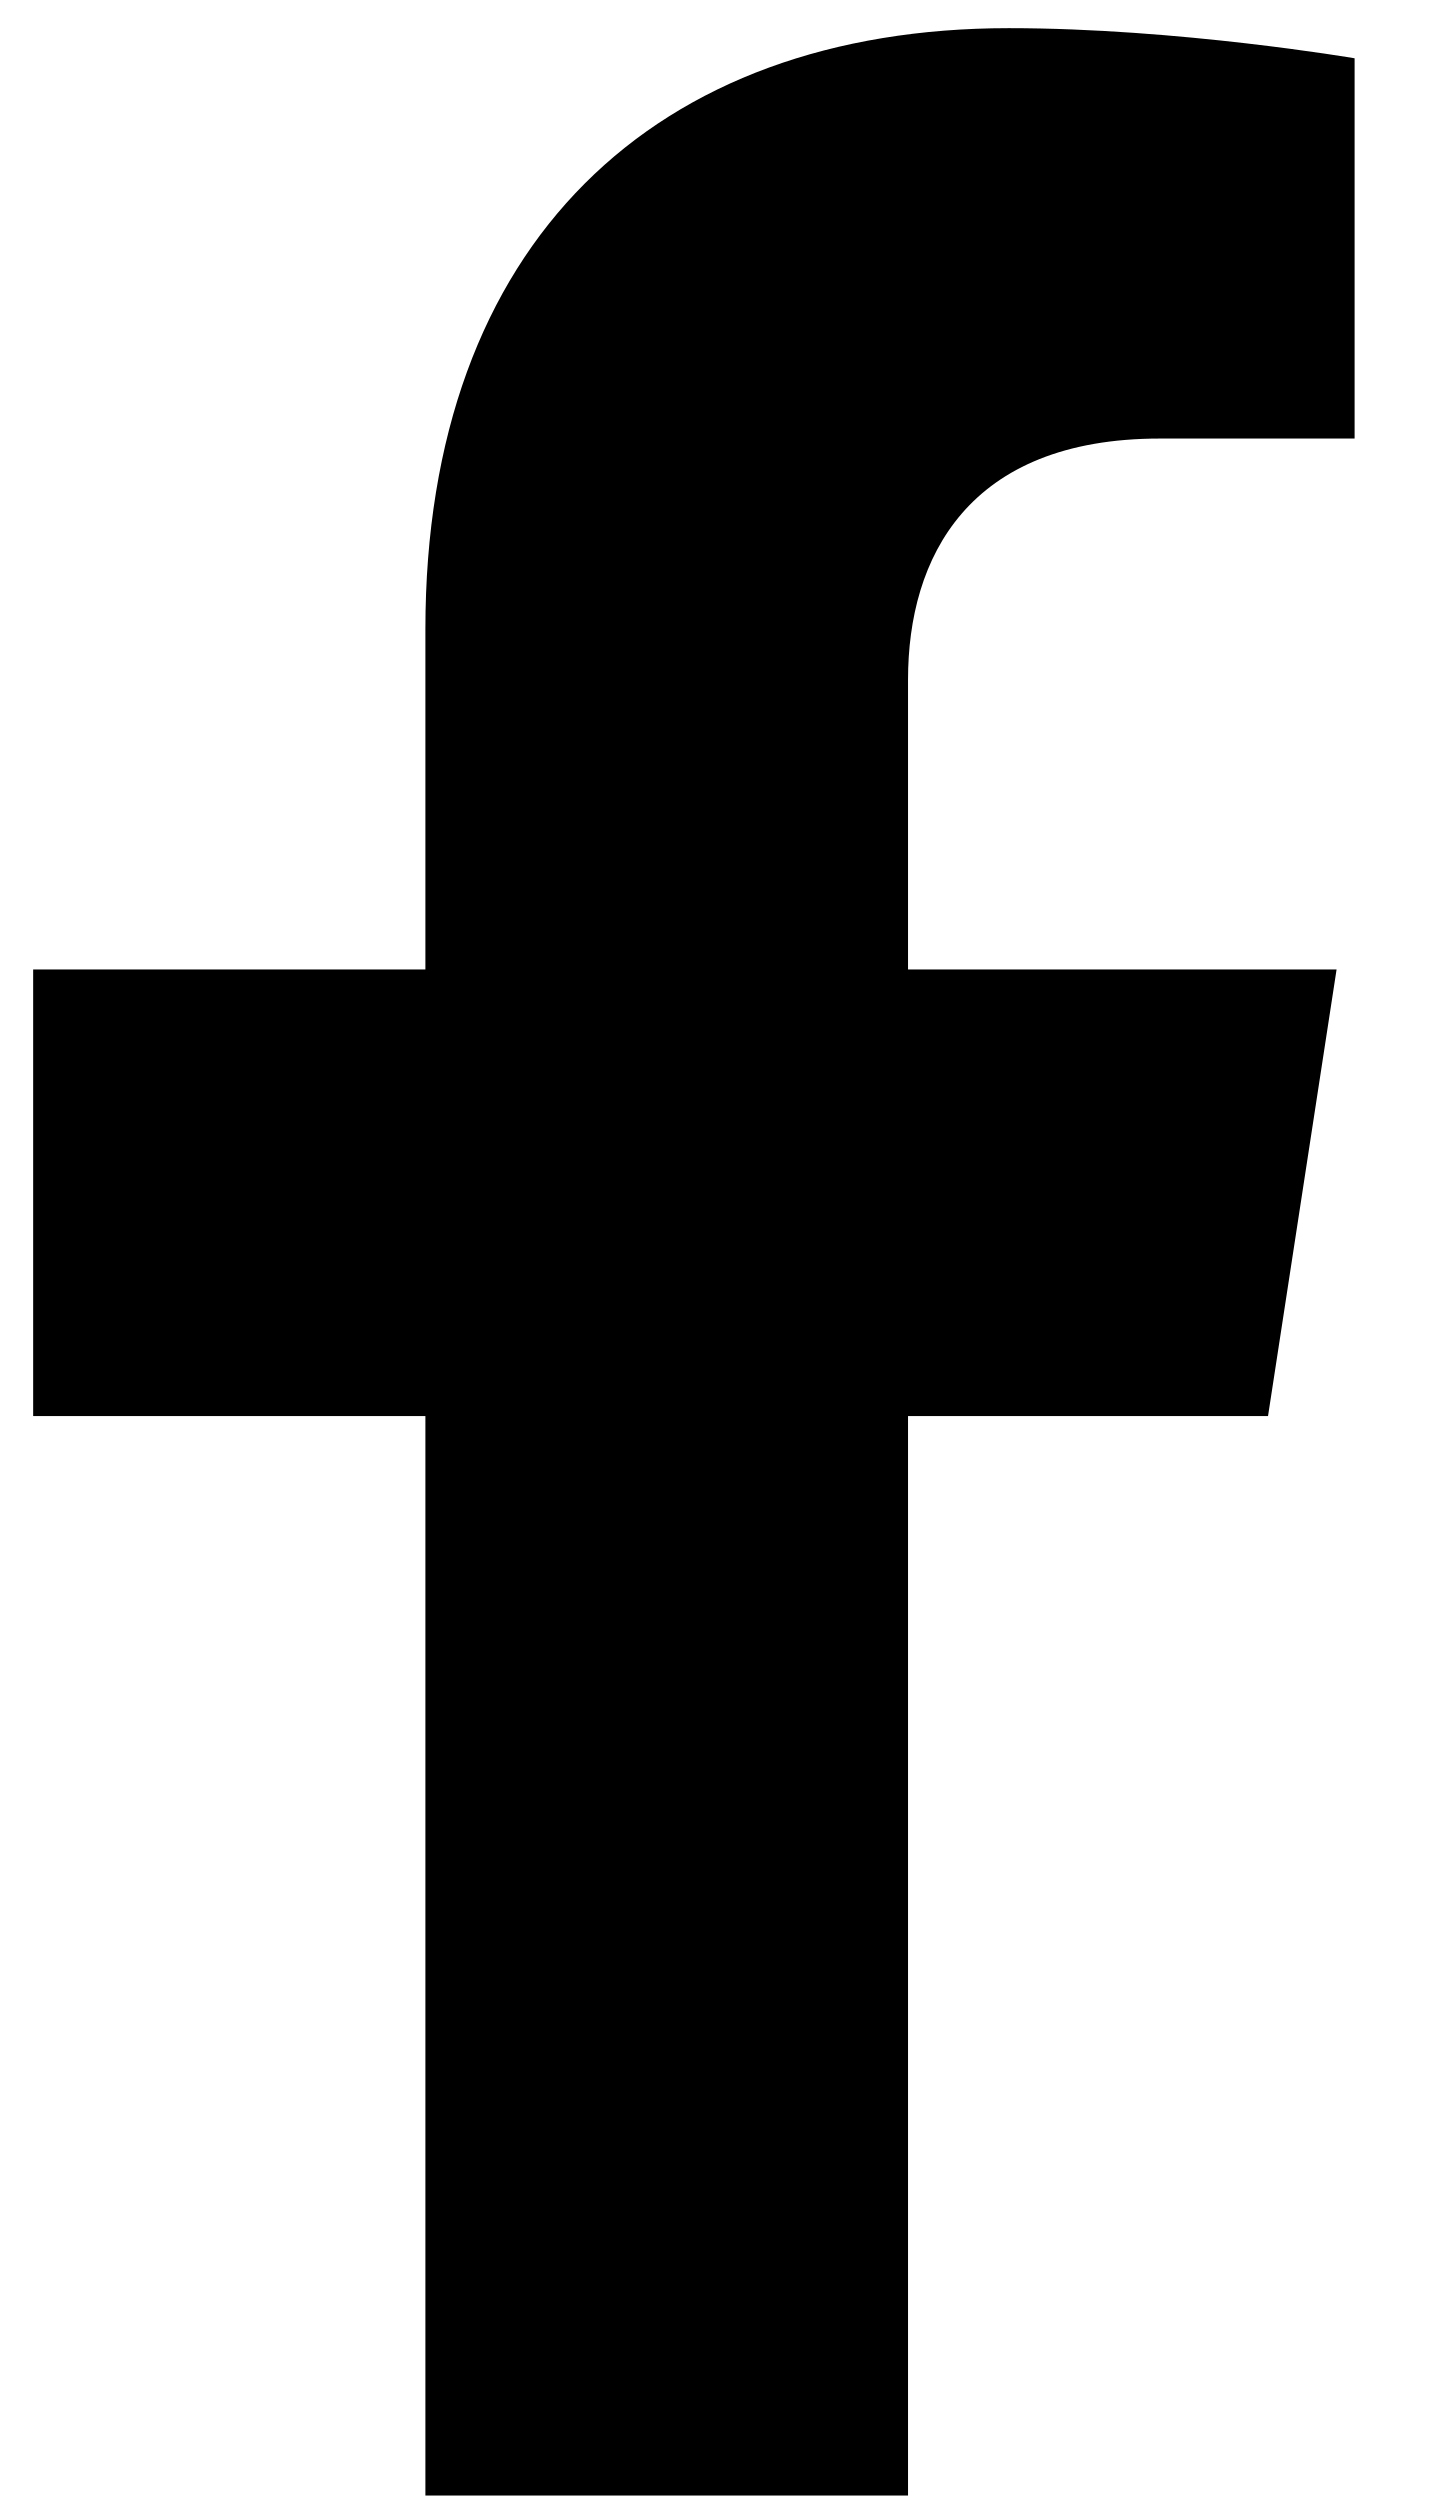
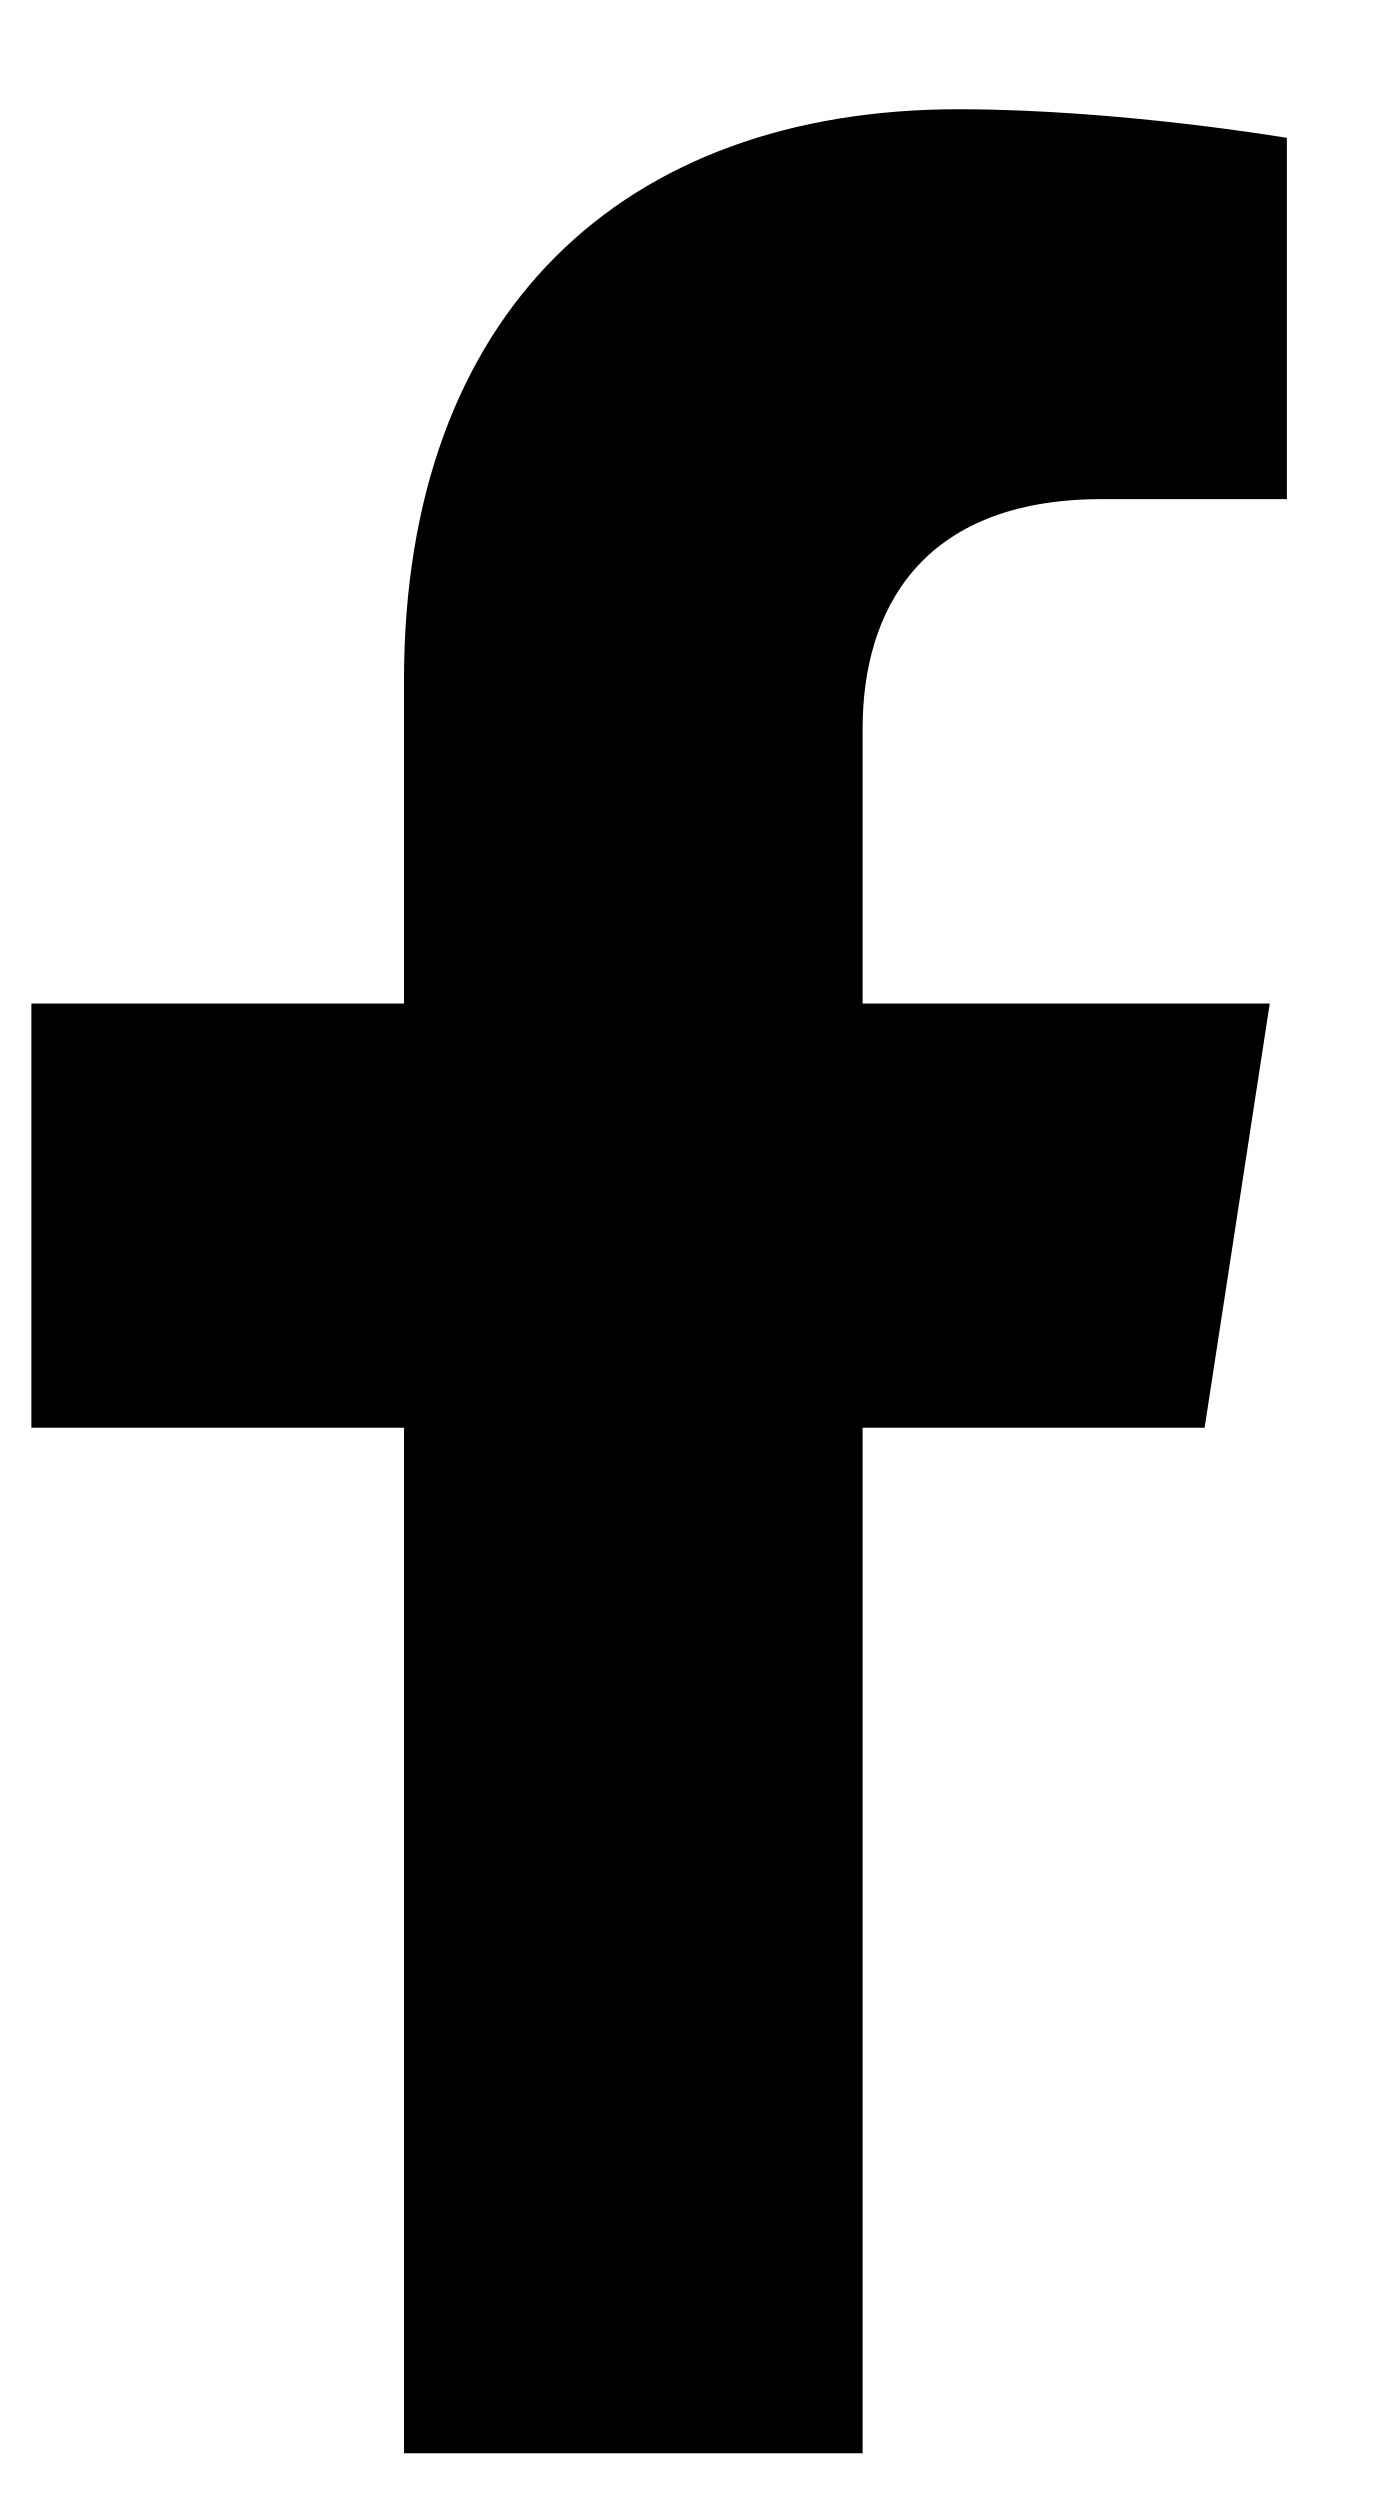
- <svg xmlns="http://www.w3.org/2000/svg" width="11" height="19" viewBox="0 0 11 19" fill="none">
-   <path d="M9.637 10.762L10.158 7.368H6.901V5.166C6.901 4.238 7.356 3.333 8.815 3.333H10.295V0.443C10.295 0.443 8.952 0.214 7.667 0.214C4.986 0.214 3.233 1.839 3.233 4.782V7.368H0.252V10.762H3.233V18.966H6.901V10.762H9.637Z" fill="black" />
+ <svg xmlns="http://www.w3.org/2000/svg" width="11" height="20" viewBox="0 0 11 20" fill="none">
+   <path d="M9.637 11.422L10.158 8.028H6.901V5.826C6.901 4.898 7.356 3.993 8.814 3.993H10.295V1.103C10.295 1.103 8.951 0.874 7.667 0.874C4.985 0.874 3.232 2.499 3.232 5.442V8.028H0.251V11.422H3.232V19.626H6.901V11.422H9.637Z" fill="black" />
</svg>
